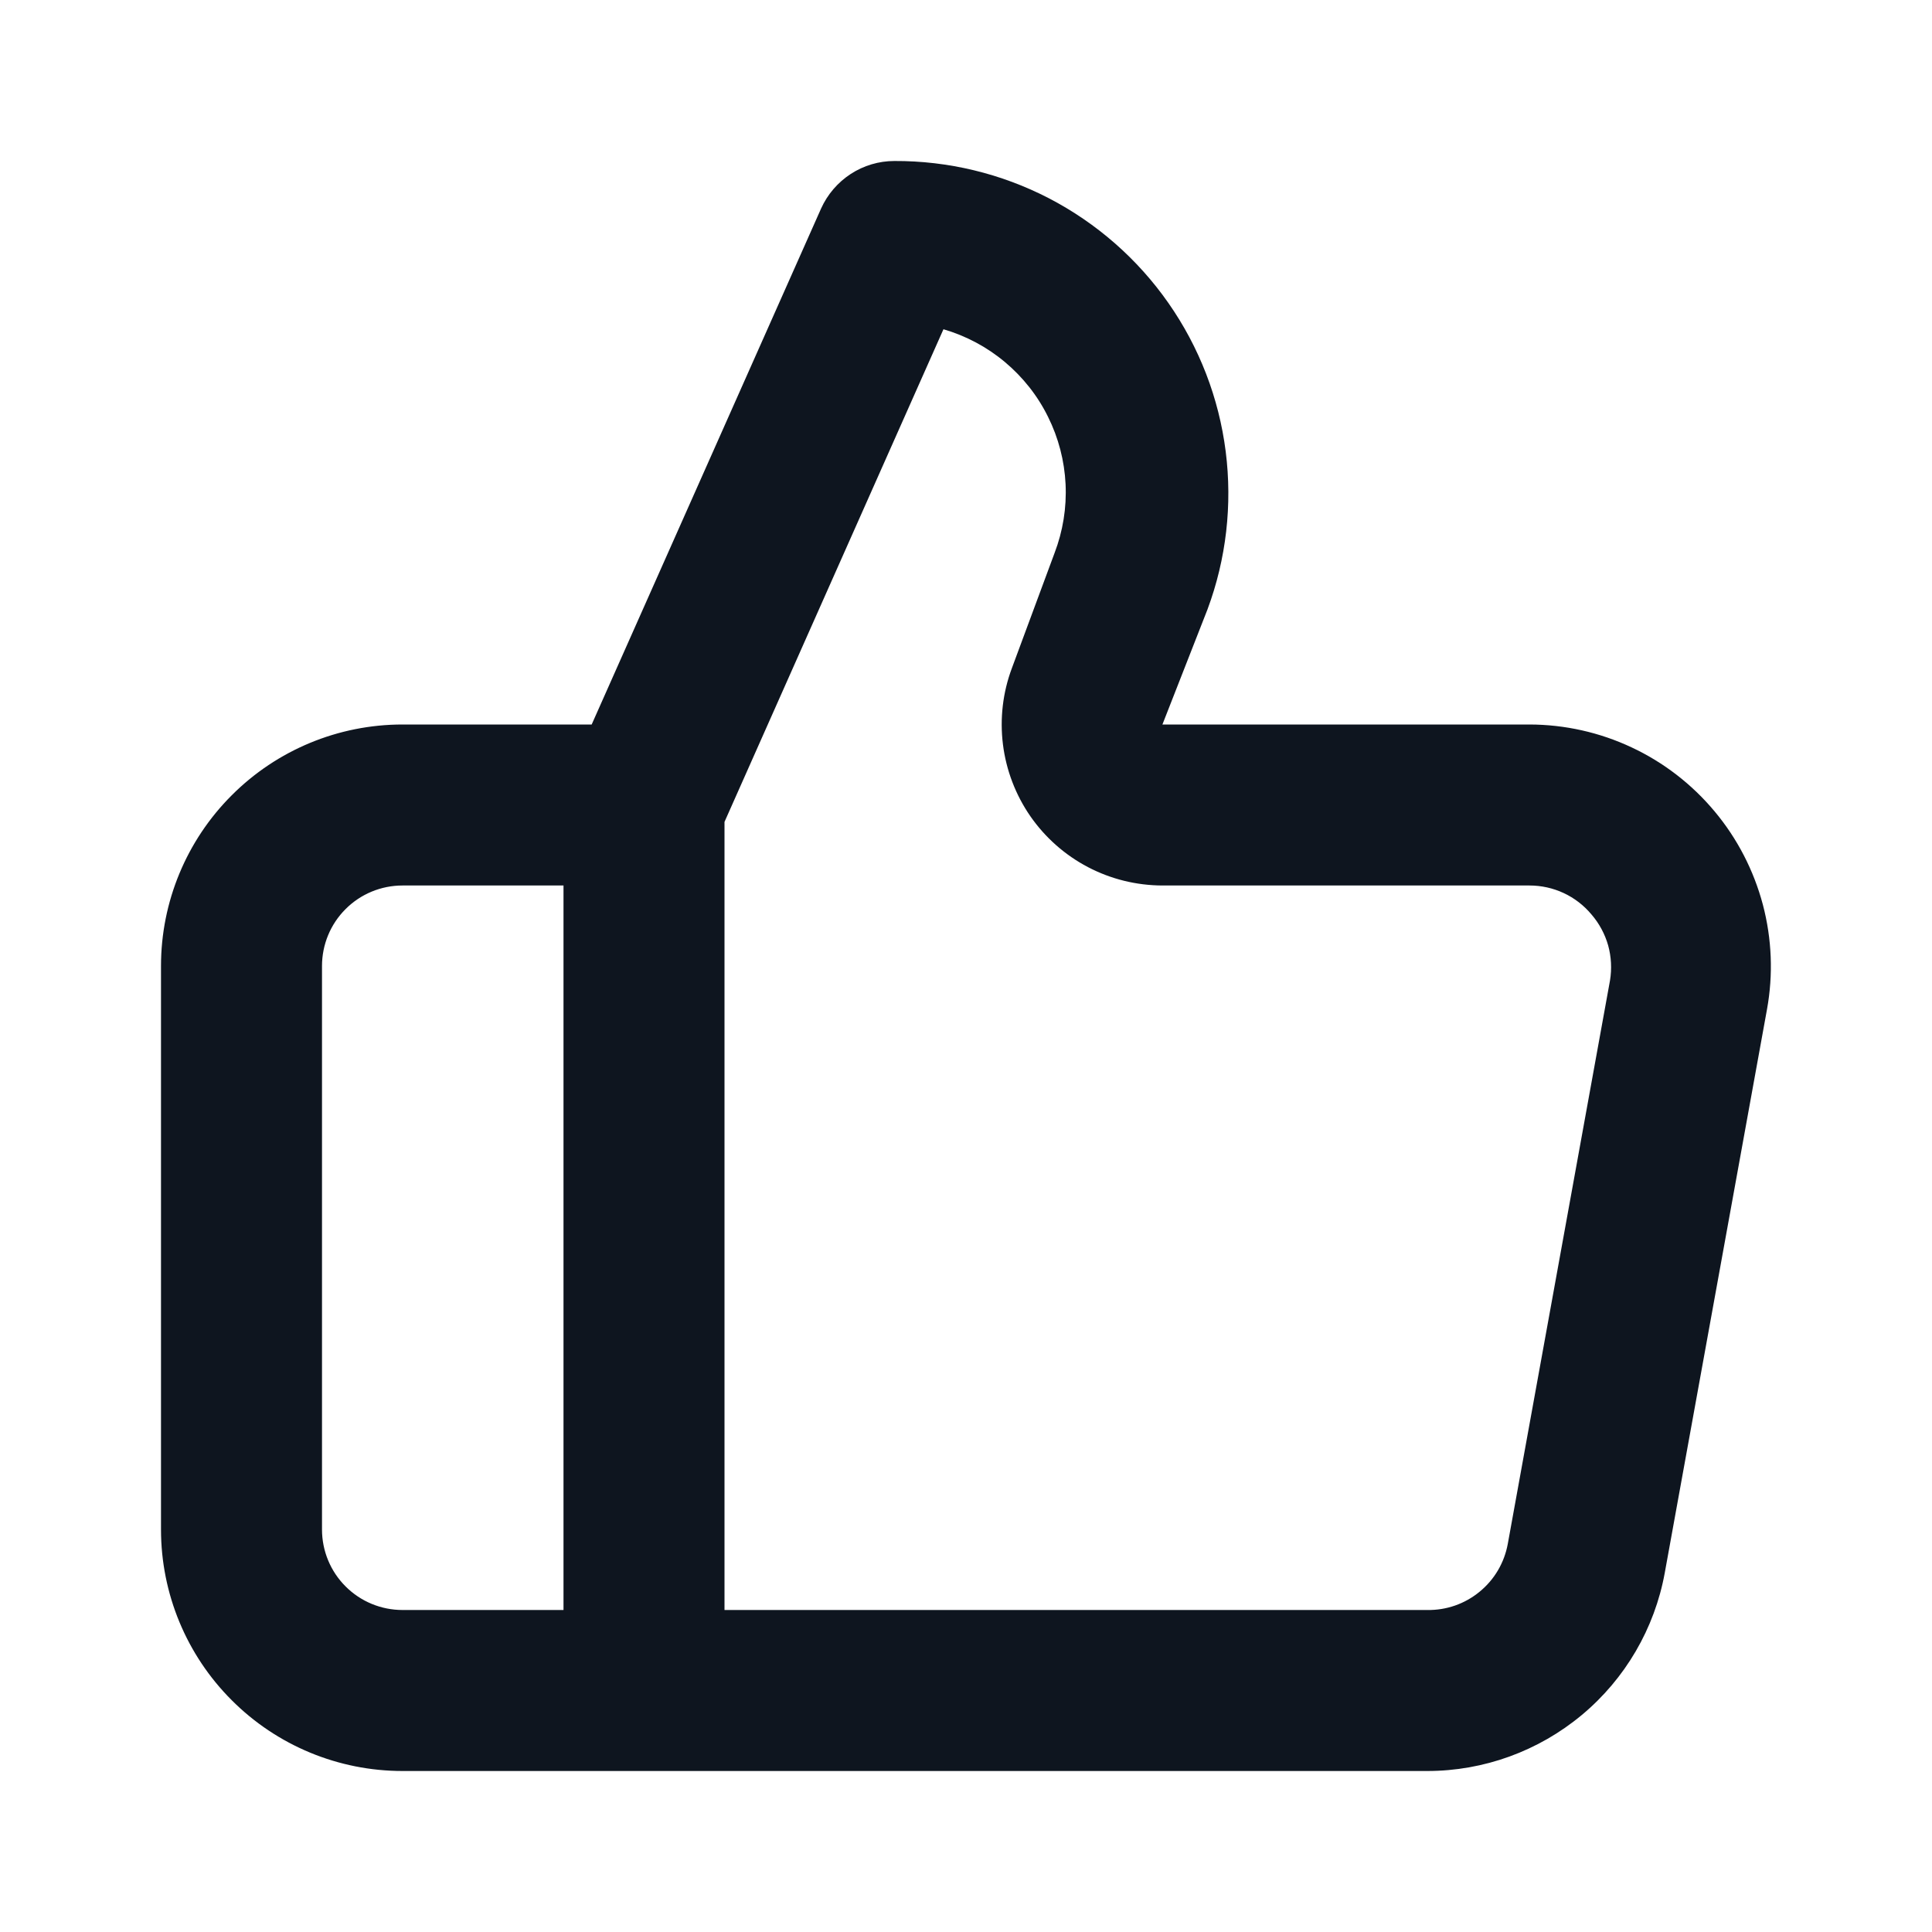
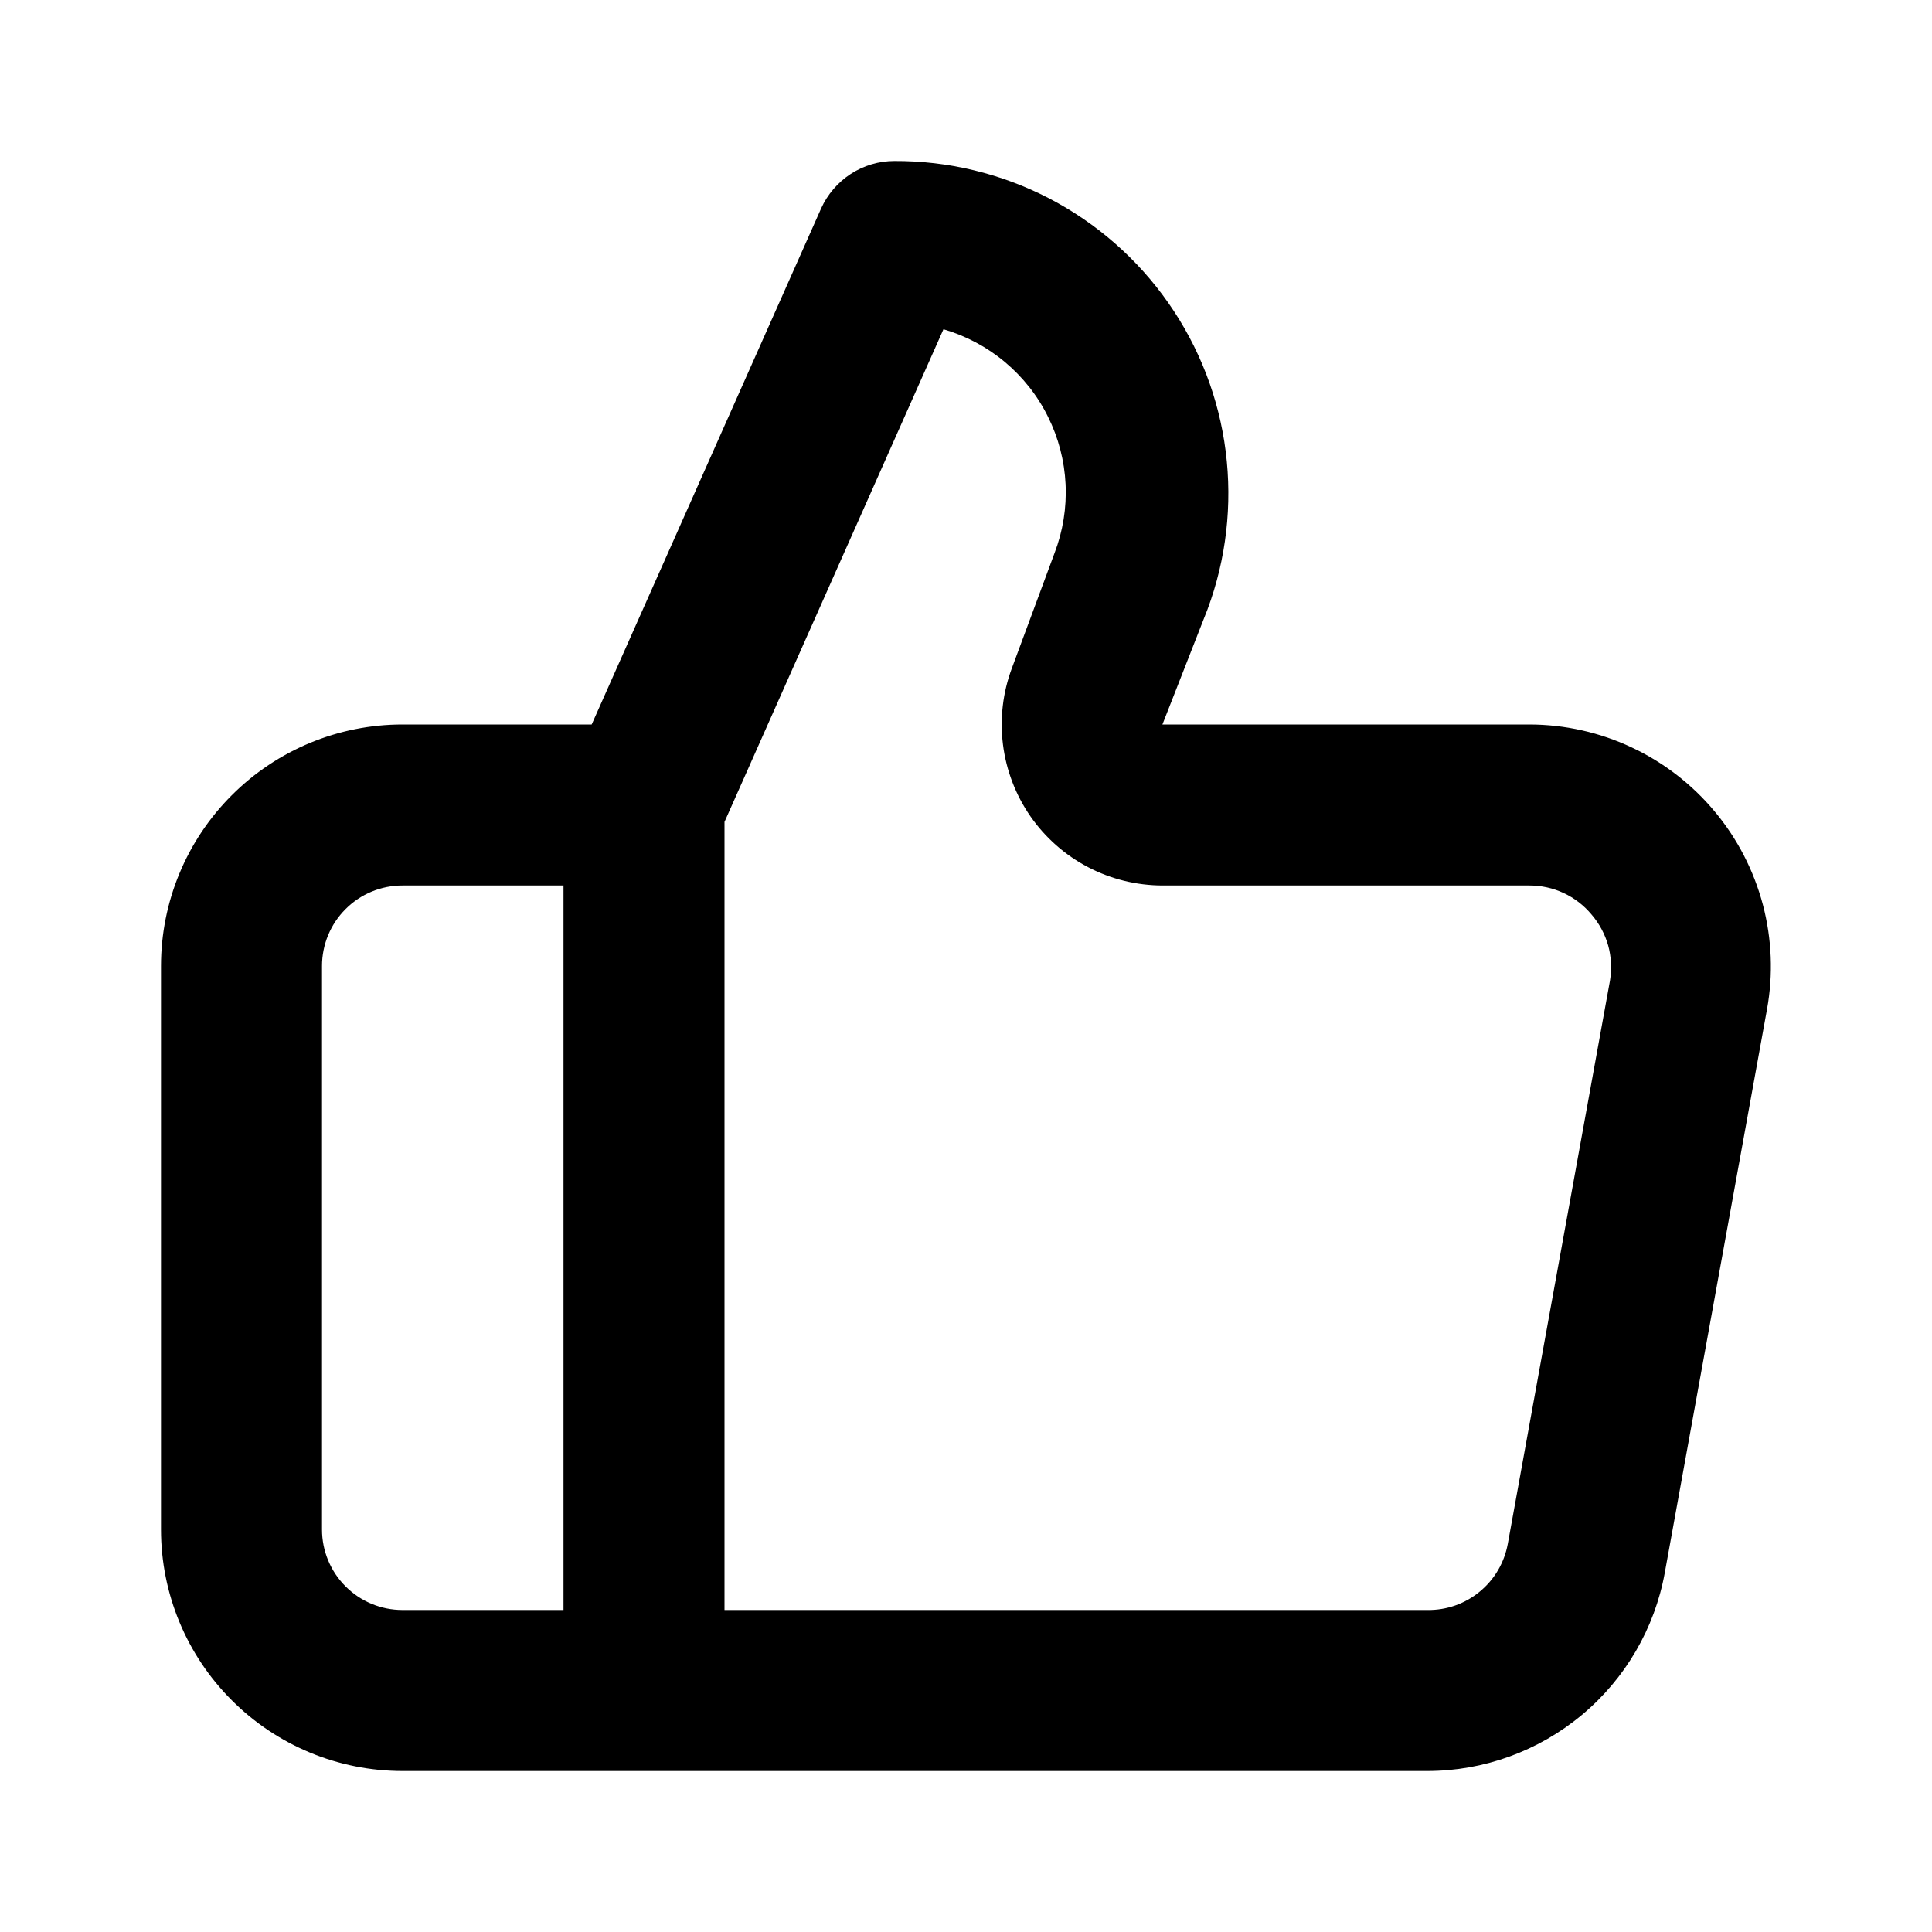
- <svg xmlns="http://www.w3.org/2000/svg" width="24" height="24" viewBox="0 0 24 24" fill="none">
-   <path d="M21.3 10.08C21.019 9.743 20.667 9.471 20.27 9.285C19.873 9.098 19.439 9.001 19 9H14.44L15 7.57C15.233 6.944 15.31 6.271 15.226 5.608C15.142 4.945 14.898 4.313 14.515 3.765C14.133 3.218 13.623 2.771 13.03 2.463C12.437 2.156 11.778 1.997 11.11 2C10.918 2 10.729 2.056 10.568 2.161C10.407 2.266 10.279 2.415 10.2 2.59L7.35 9H5C4.204 9 3.441 9.316 2.879 9.879C2.316 10.441 2 11.204 2 12V19C2 19.796 2.316 20.559 2.879 21.121C3.441 21.684 4.204 22 5 22H17.73C18.432 22 19.111 21.753 19.65 21.304C20.189 20.855 20.554 20.23 20.68 19.54L21.95 12.54C22.029 12.107 22.011 11.663 21.899 11.238C21.786 10.813 21.582 10.417 21.3 10.08ZM7 20H5C4.735 20 4.48 19.895 4.293 19.707C4.105 19.52 4 19.265 4 19V12C4 11.735 4.105 11.48 4.293 11.293C4.48 11.105 4.735 11 5 11H7V20ZM20 12.18L18.73 19.18C18.687 19.413 18.564 19.623 18.38 19.773C18.197 19.924 17.967 20.004 17.73 20H9V10.21L11.72 4.09C12 4.172 12.26 4.31 12.484 4.498C12.707 4.685 12.89 4.916 13.019 5.178C13.149 5.439 13.223 5.724 13.237 6.015C13.251 6.307 13.204 6.598 13.1 6.87L12.57 8.3C12.457 8.602 12.419 8.927 12.459 9.248C12.499 9.568 12.616 9.874 12.799 10.139C12.983 10.404 13.228 10.621 13.514 10.771C13.8 10.921 14.117 10.999 14.44 11H19C19.147 11 19.292 11.032 19.425 11.094C19.558 11.156 19.676 11.247 19.77 11.36C19.866 11.471 19.937 11.603 19.977 11.744C20.016 11.886 20.024 12.035 20 12.18Z" fill="#0E151F" />
+ <svg xmlns="http://www.w3.org/2000/svg" width="24" height="24" viewBox="0 0 24 24">
+   <path d="M21.3 10.08C21.019 9.743 20.667 9.471 20.27 9.285C19.873 9.098 19.439 9.001 19 9H14.44L15 7.57C15.233 6.944 15.31 6.271 15.226 5.608C15.142 4.945 14.898 4.313 14.515 3.765C14.133 3.218 13.623 2.771 13.03 2.463C12.437 2.156 11.778 1.997 11.11 2C10.918 2 10.729 2.056 10.568 2.161C10.407 2.266 10.279 2.415 10.2 2.59L7.35 9H5C4.204 9 3.441 9.316 2.879 9.879C2.316 10.441 2 11.204 2 12V19C2 19.796 2.316 20.559 2.879 21.121C3.441 21.684 4.204 22 5 22H17.73C18.432 22 19.111 21.753 19.65 21.304C20.189 20.855 20.554 20.23 20.68 19.54L21.95 12.54C22.029 12.107 22.011 11.663 21.899 11.238C21.786 10.813 21.582 10.417 21.3 10.08ZM7 20H5C4.735 20 4.48 19.895 4.293 19.707C4.105 19.52 4 19.265 4 19V12C4 11.735 4.105 11.48 4.293 11.293C4.48 11.105 4.735 11 5 11H7V20ZM20 12.18L18.73 19.18C18.687 19.413 18.564 19.623 18.38 19.773C18.197 19.924 17.967 20.004 17.73 20H9V10.21L11.72 4.09C12 4.172 12.26 4.31 12.484 4.498C12.707 4.685 12.89 4.916 13.019 5.178C13.149 5.439 13.223 5.724 13.237 6.015C13.251 6.307 13.204 6.598 13.1 6.87L12.57 8.3C12.457 8.602 12.419 8.927 12.459 9.248C12.499 9.568 12.616 9.874 12.799 10.139C12.983 10.404 13.228 10.621 13.514 10.771C13.8 10.921 14.117 10.999 14.44 11H19C19.147 11 19.292 11.032 19.425 11.094C19.558 11.156 19.676 11.247 19.77 11.36C19.866 11.471 19.937 11.603 19.977 11.744C20.016 11.886 20.024 12.035 20 12.18Z" />
</svg>
